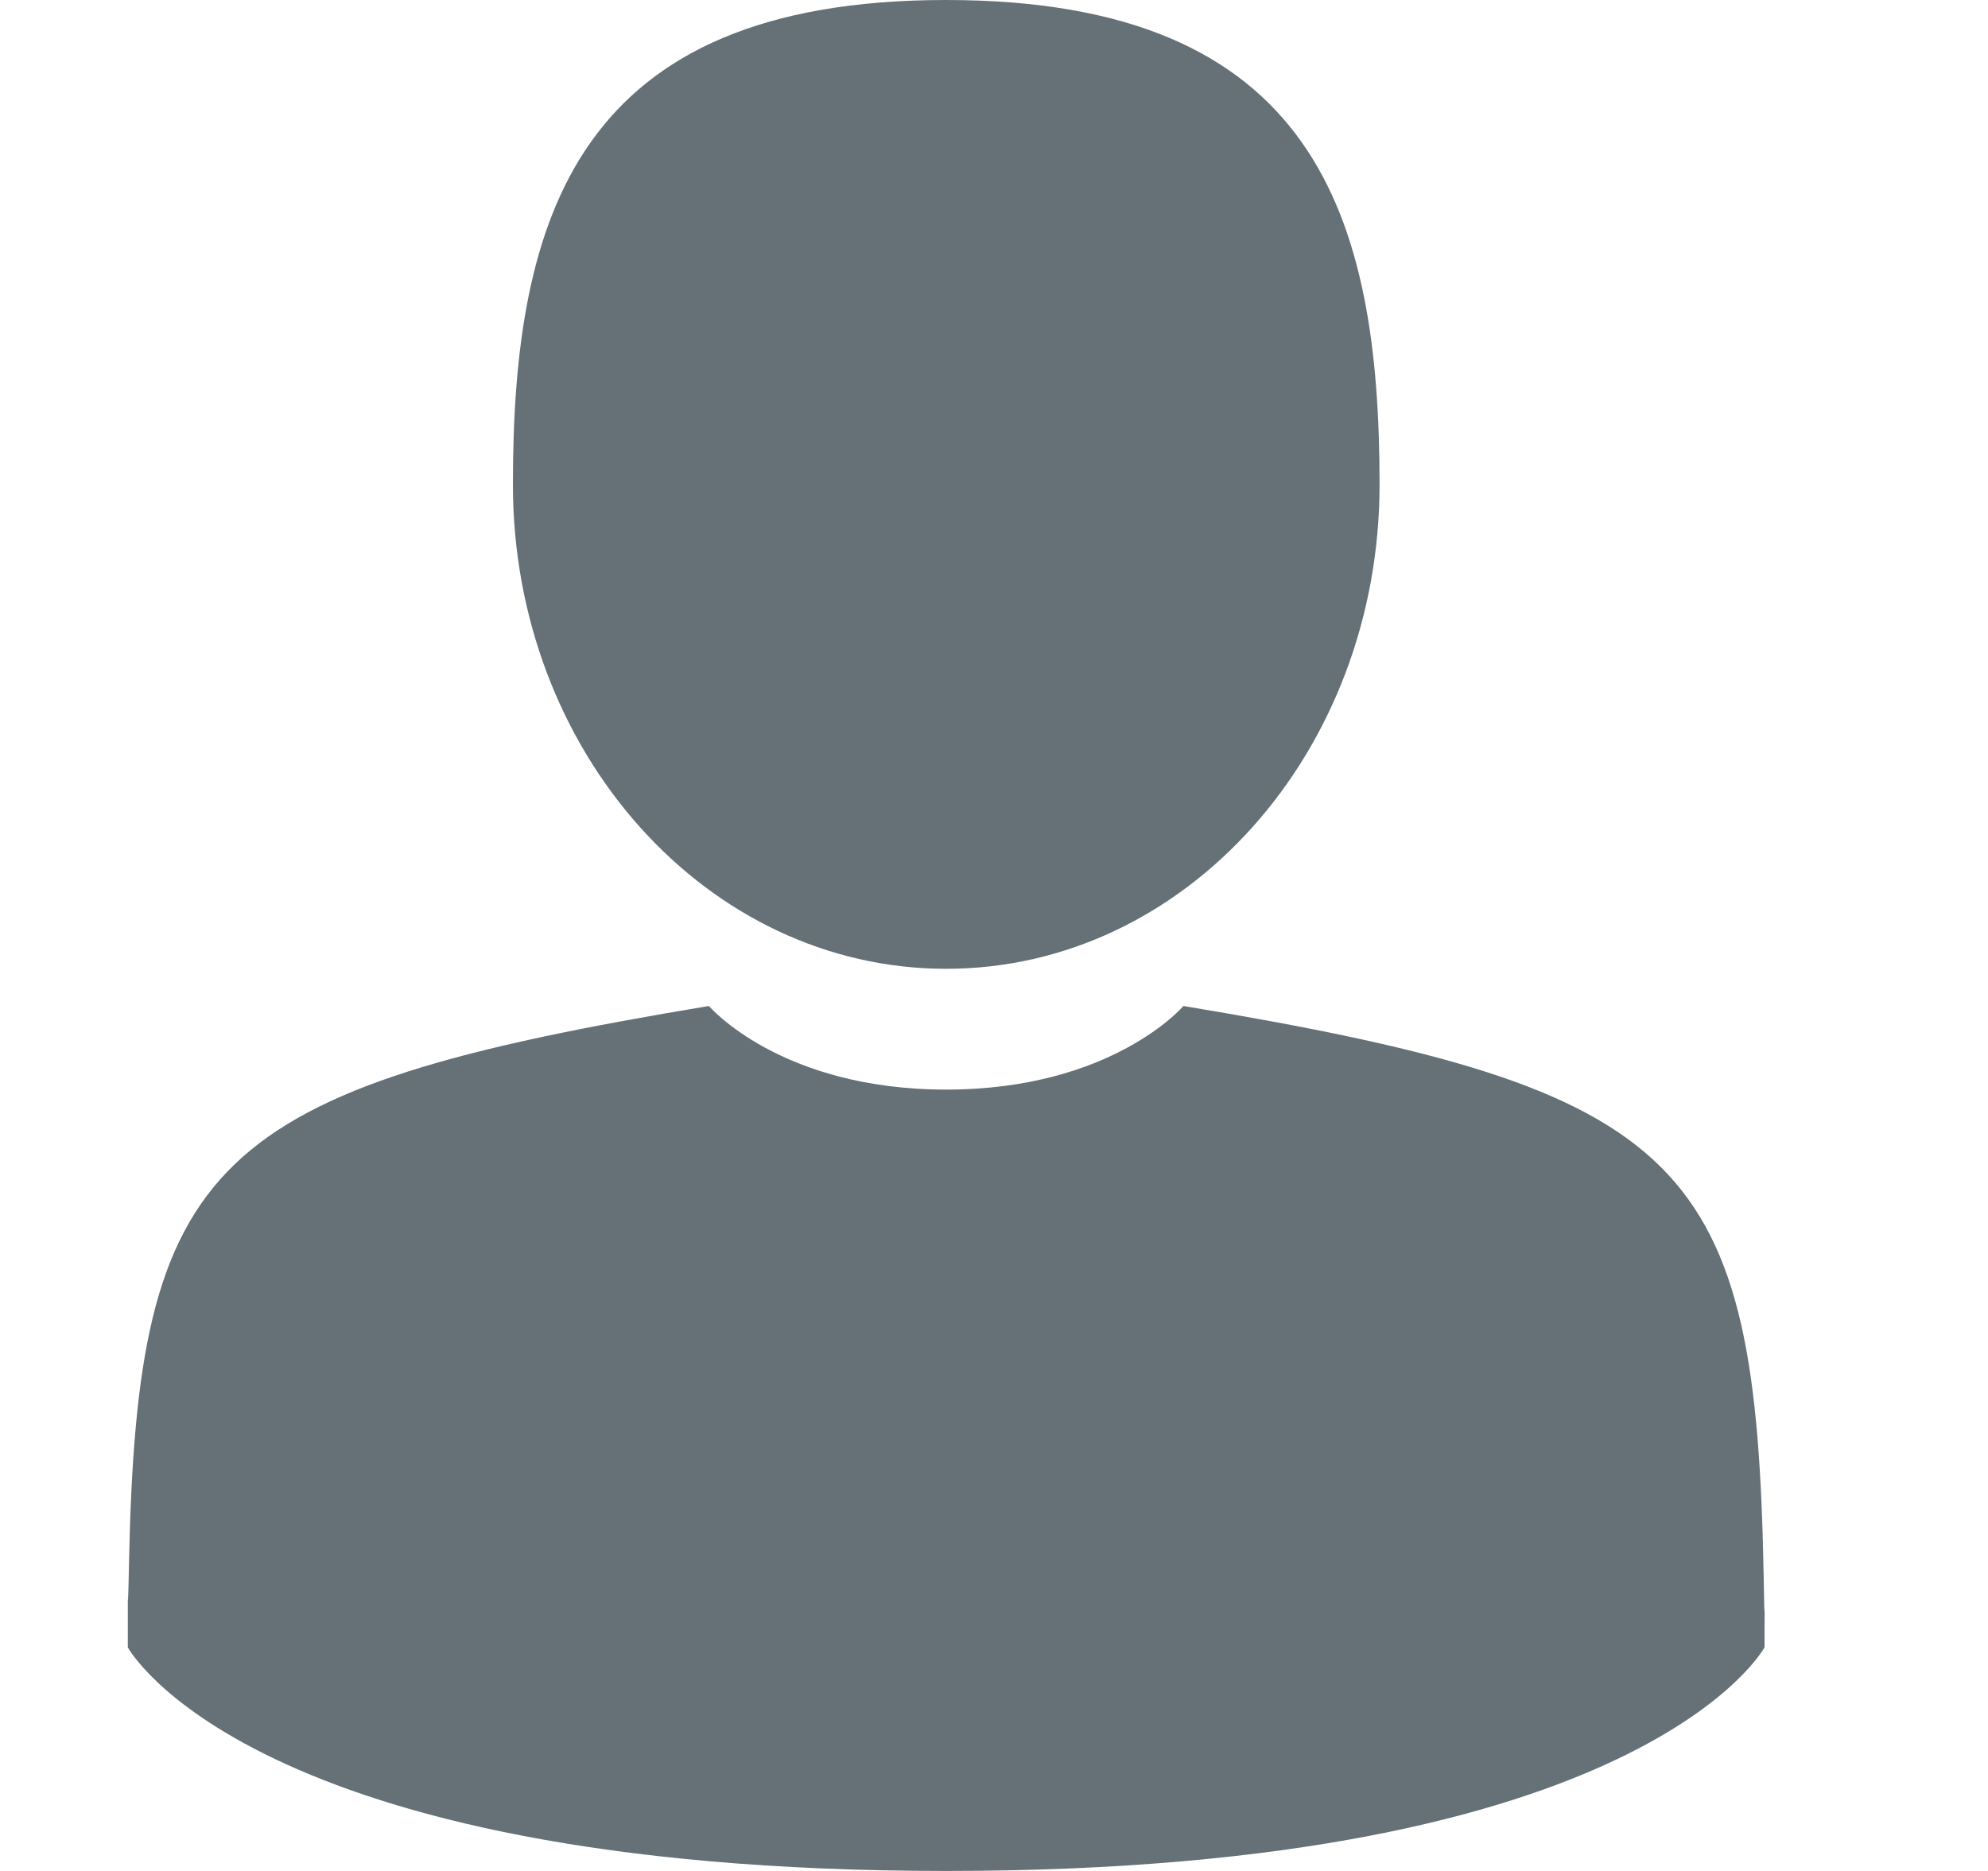
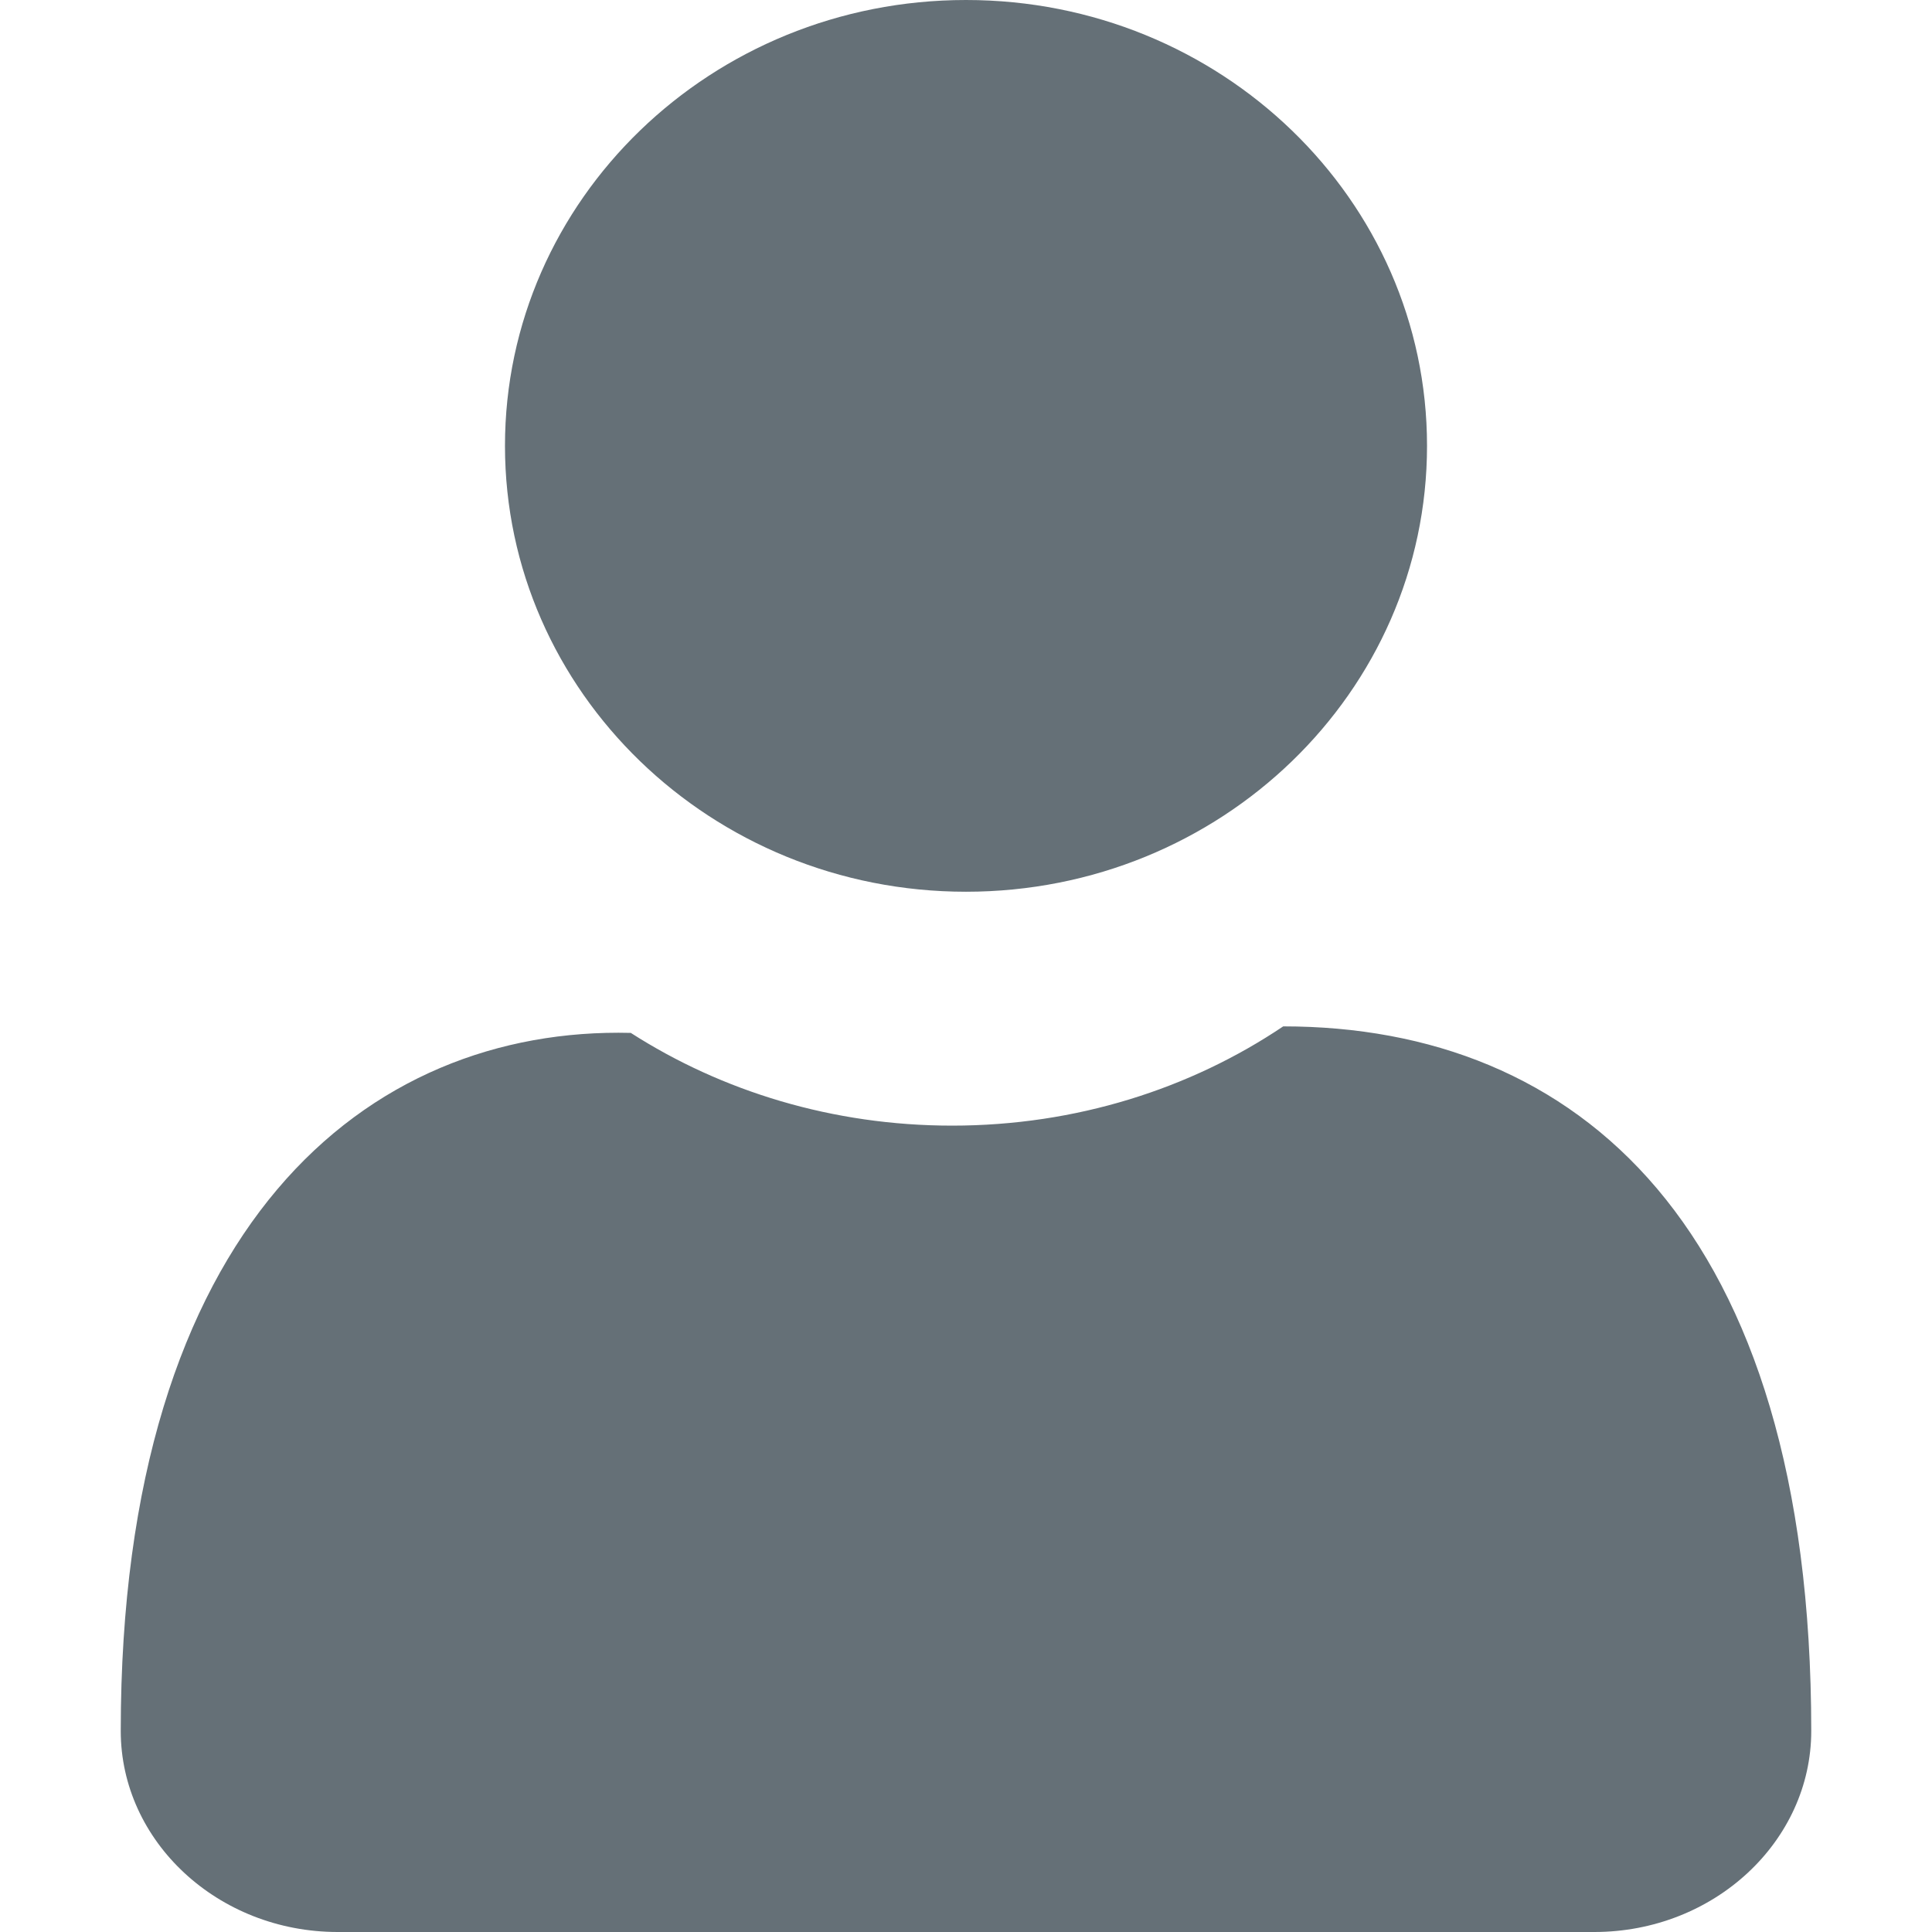
- <svg xmlns="http://www.w3.org/2000/svg" width="17" height="16" viewBox="0 0 17 16" fill="none">
-   <path fill-rule="evenodd" clip-rule="evenodd" d="M11.797 4.143C11.797 6.431 10.138 8.285 8.091 8.285C6.045 8.285 4.386 6.431 4.386 4.143C4.386 1.855 4.931 0 8.091 0C11.252 0 11.797 1.855 11.797 4.143ZM10.12 8.603C14.448 9.322 15.02 9.92 15.082 13.502C15.086 13.757 15.088 13.801 15.09 13.778C15.089 13.846 15.089 13.945 15.089 14.088C15.089 14.088 14.059 16 8.091 16C2.123 16 1.093 14.088 1.093 14.088C1.093 13.866 1.093 13.739 1.093 13.669C1.094 13.706 1.097 13.69 1.103 13.373C1.173 9.92 1.782 9.314 6.062 8.603C6.062 8.603 6.671 9.318 8.091 9.318C9.511 9.318 10.12 8.603 10.12 8.603Z" fill="#657077" />
+ <svg xmlns="http://www.w3.org/2000/svg" width="16" height="16" viewBox="0 0 16 16" fill="none">
+   <path fill-rule="evenodd" clip-rule="evenodd" d="M8 0C10.109 0 11.818 1.653 11.818 3.692C11.818 5.732 10.109 7.385 8 7.385C5.891 7.385 4.182 5.731 4.182 3.692C4.182 1.653 5.891 0 8 0ZM13.203 16H2.797C1.804 16 1 15.249 1 14.335C1 10.138 3.047 8.5 5.224 8.554C5.979 9.038 6.896 9.322 7.885 9.322C8.91 9.322 9.858 9.017 10.627 8.5C13.052 8.5 15 10.138 15 14.335C15 15.249 14.196 16 13.203 16Z" fill="#657077" />
</svg>
